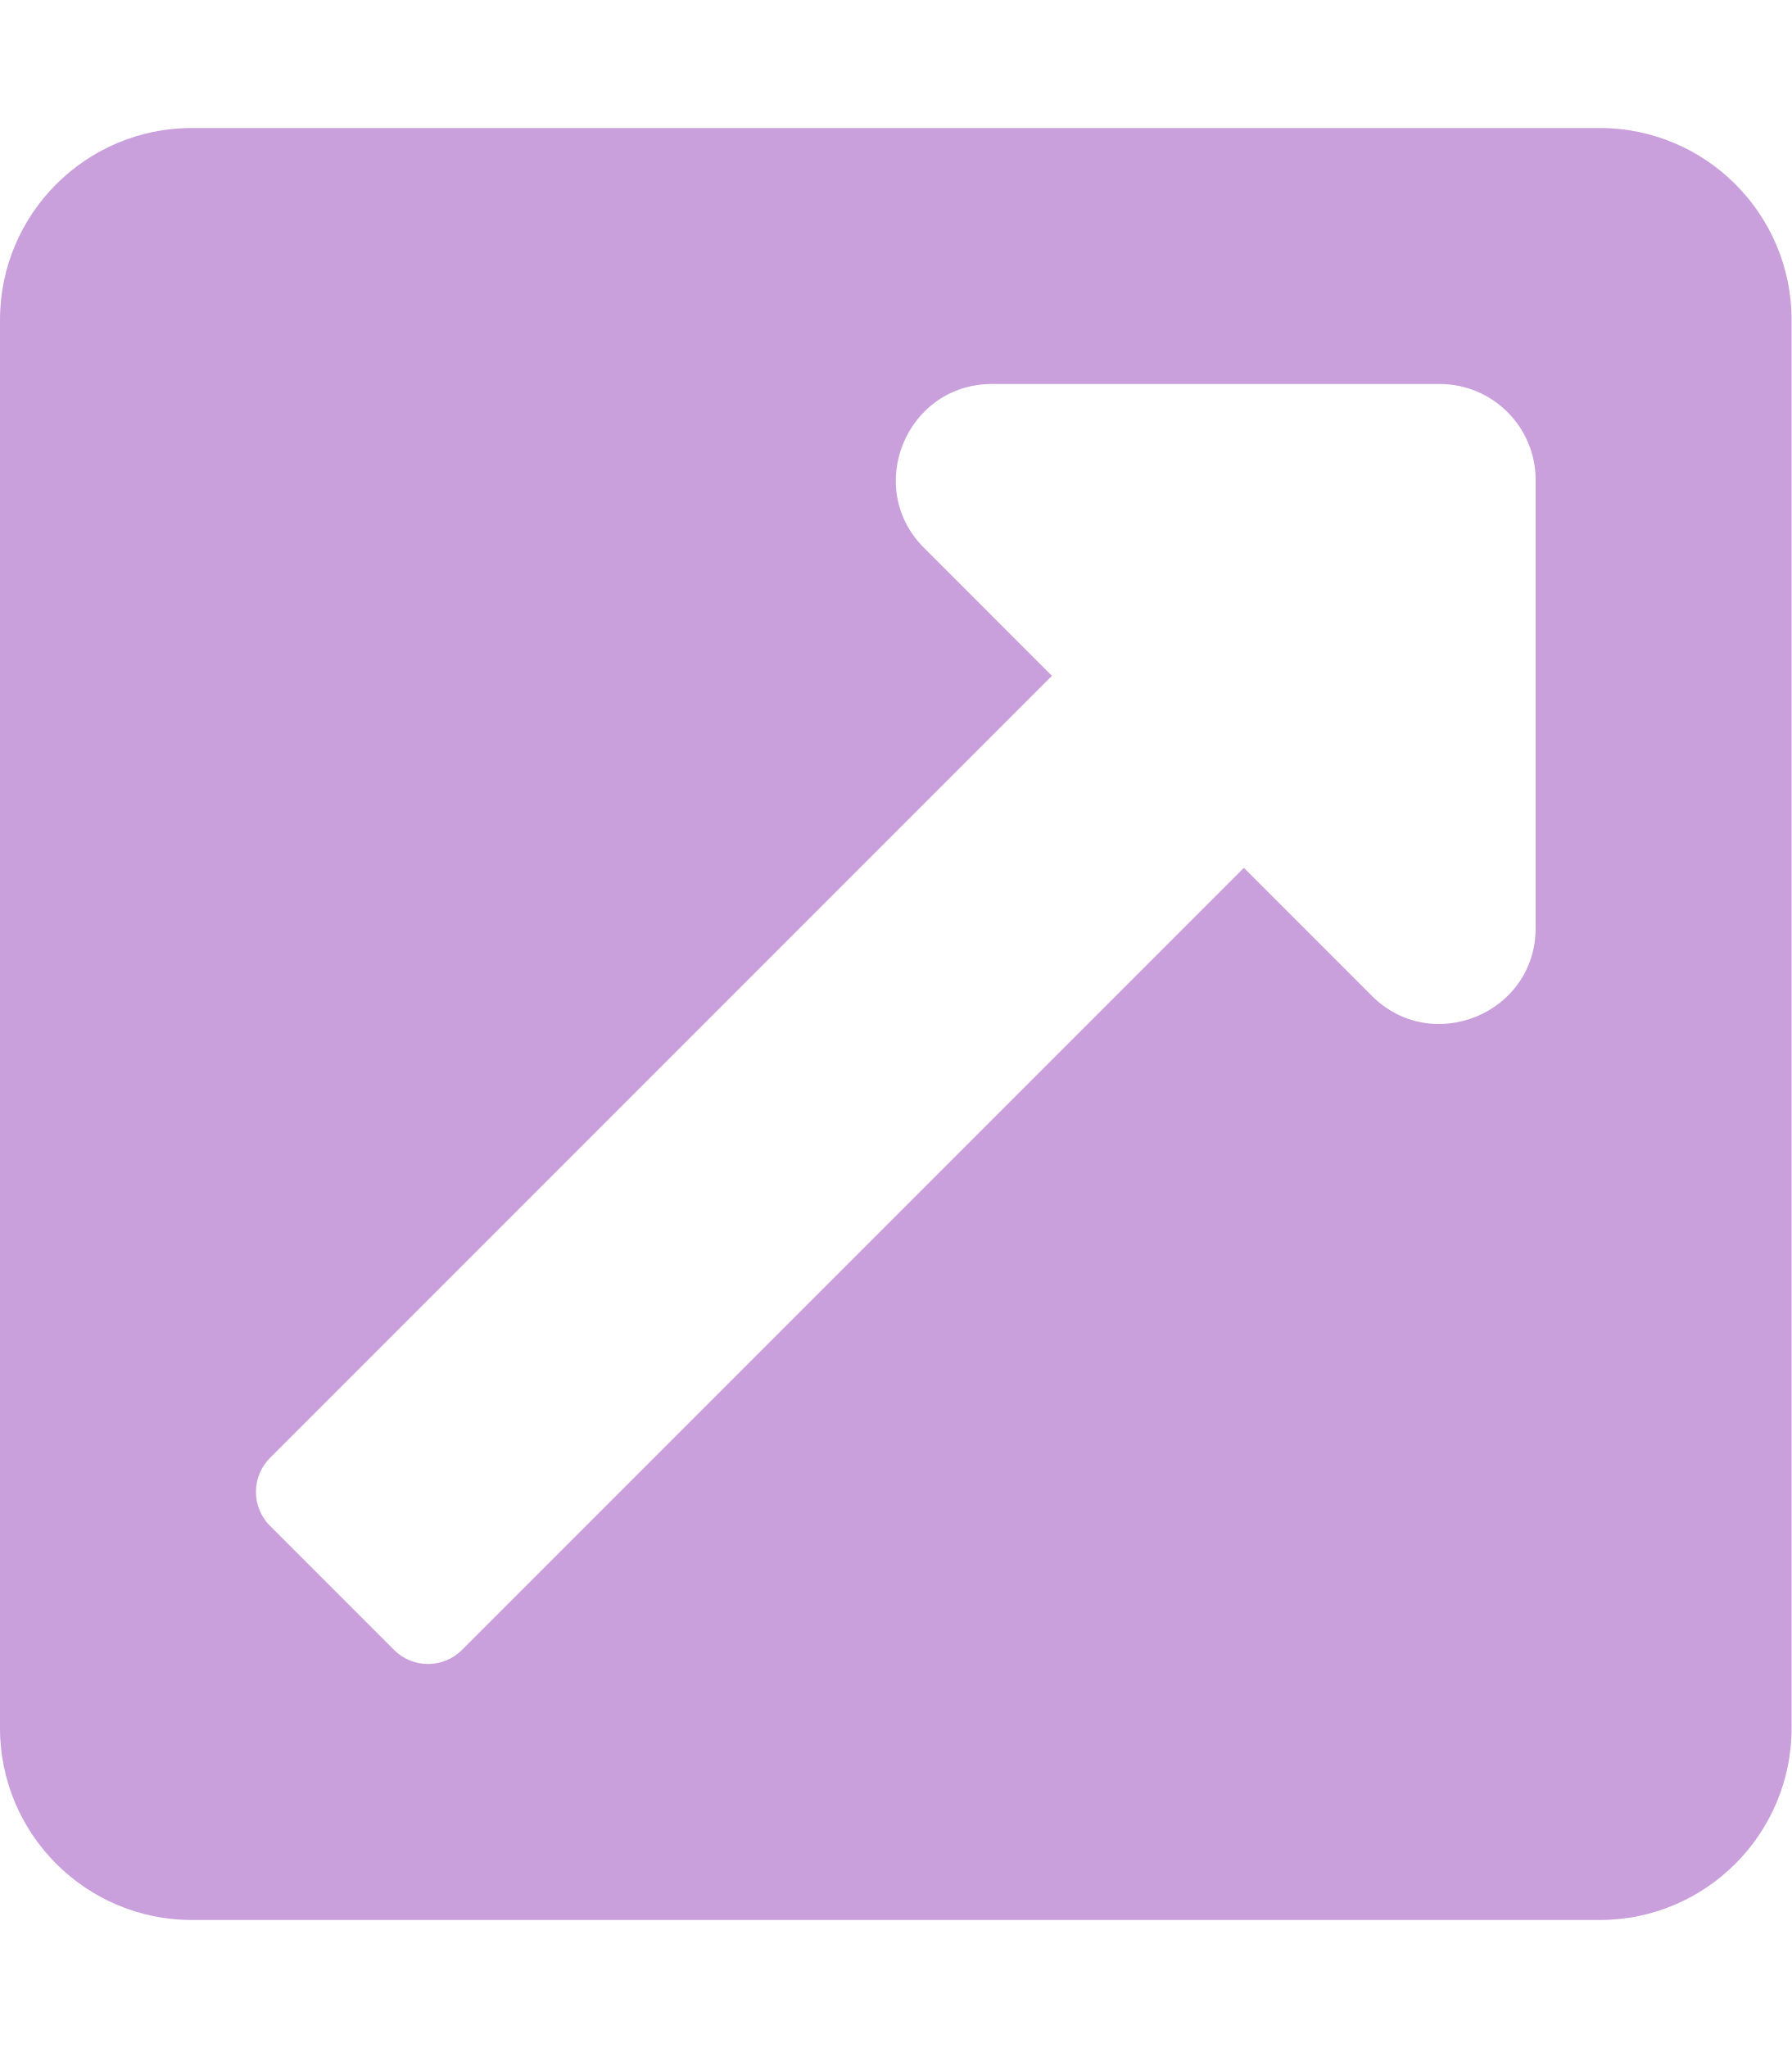
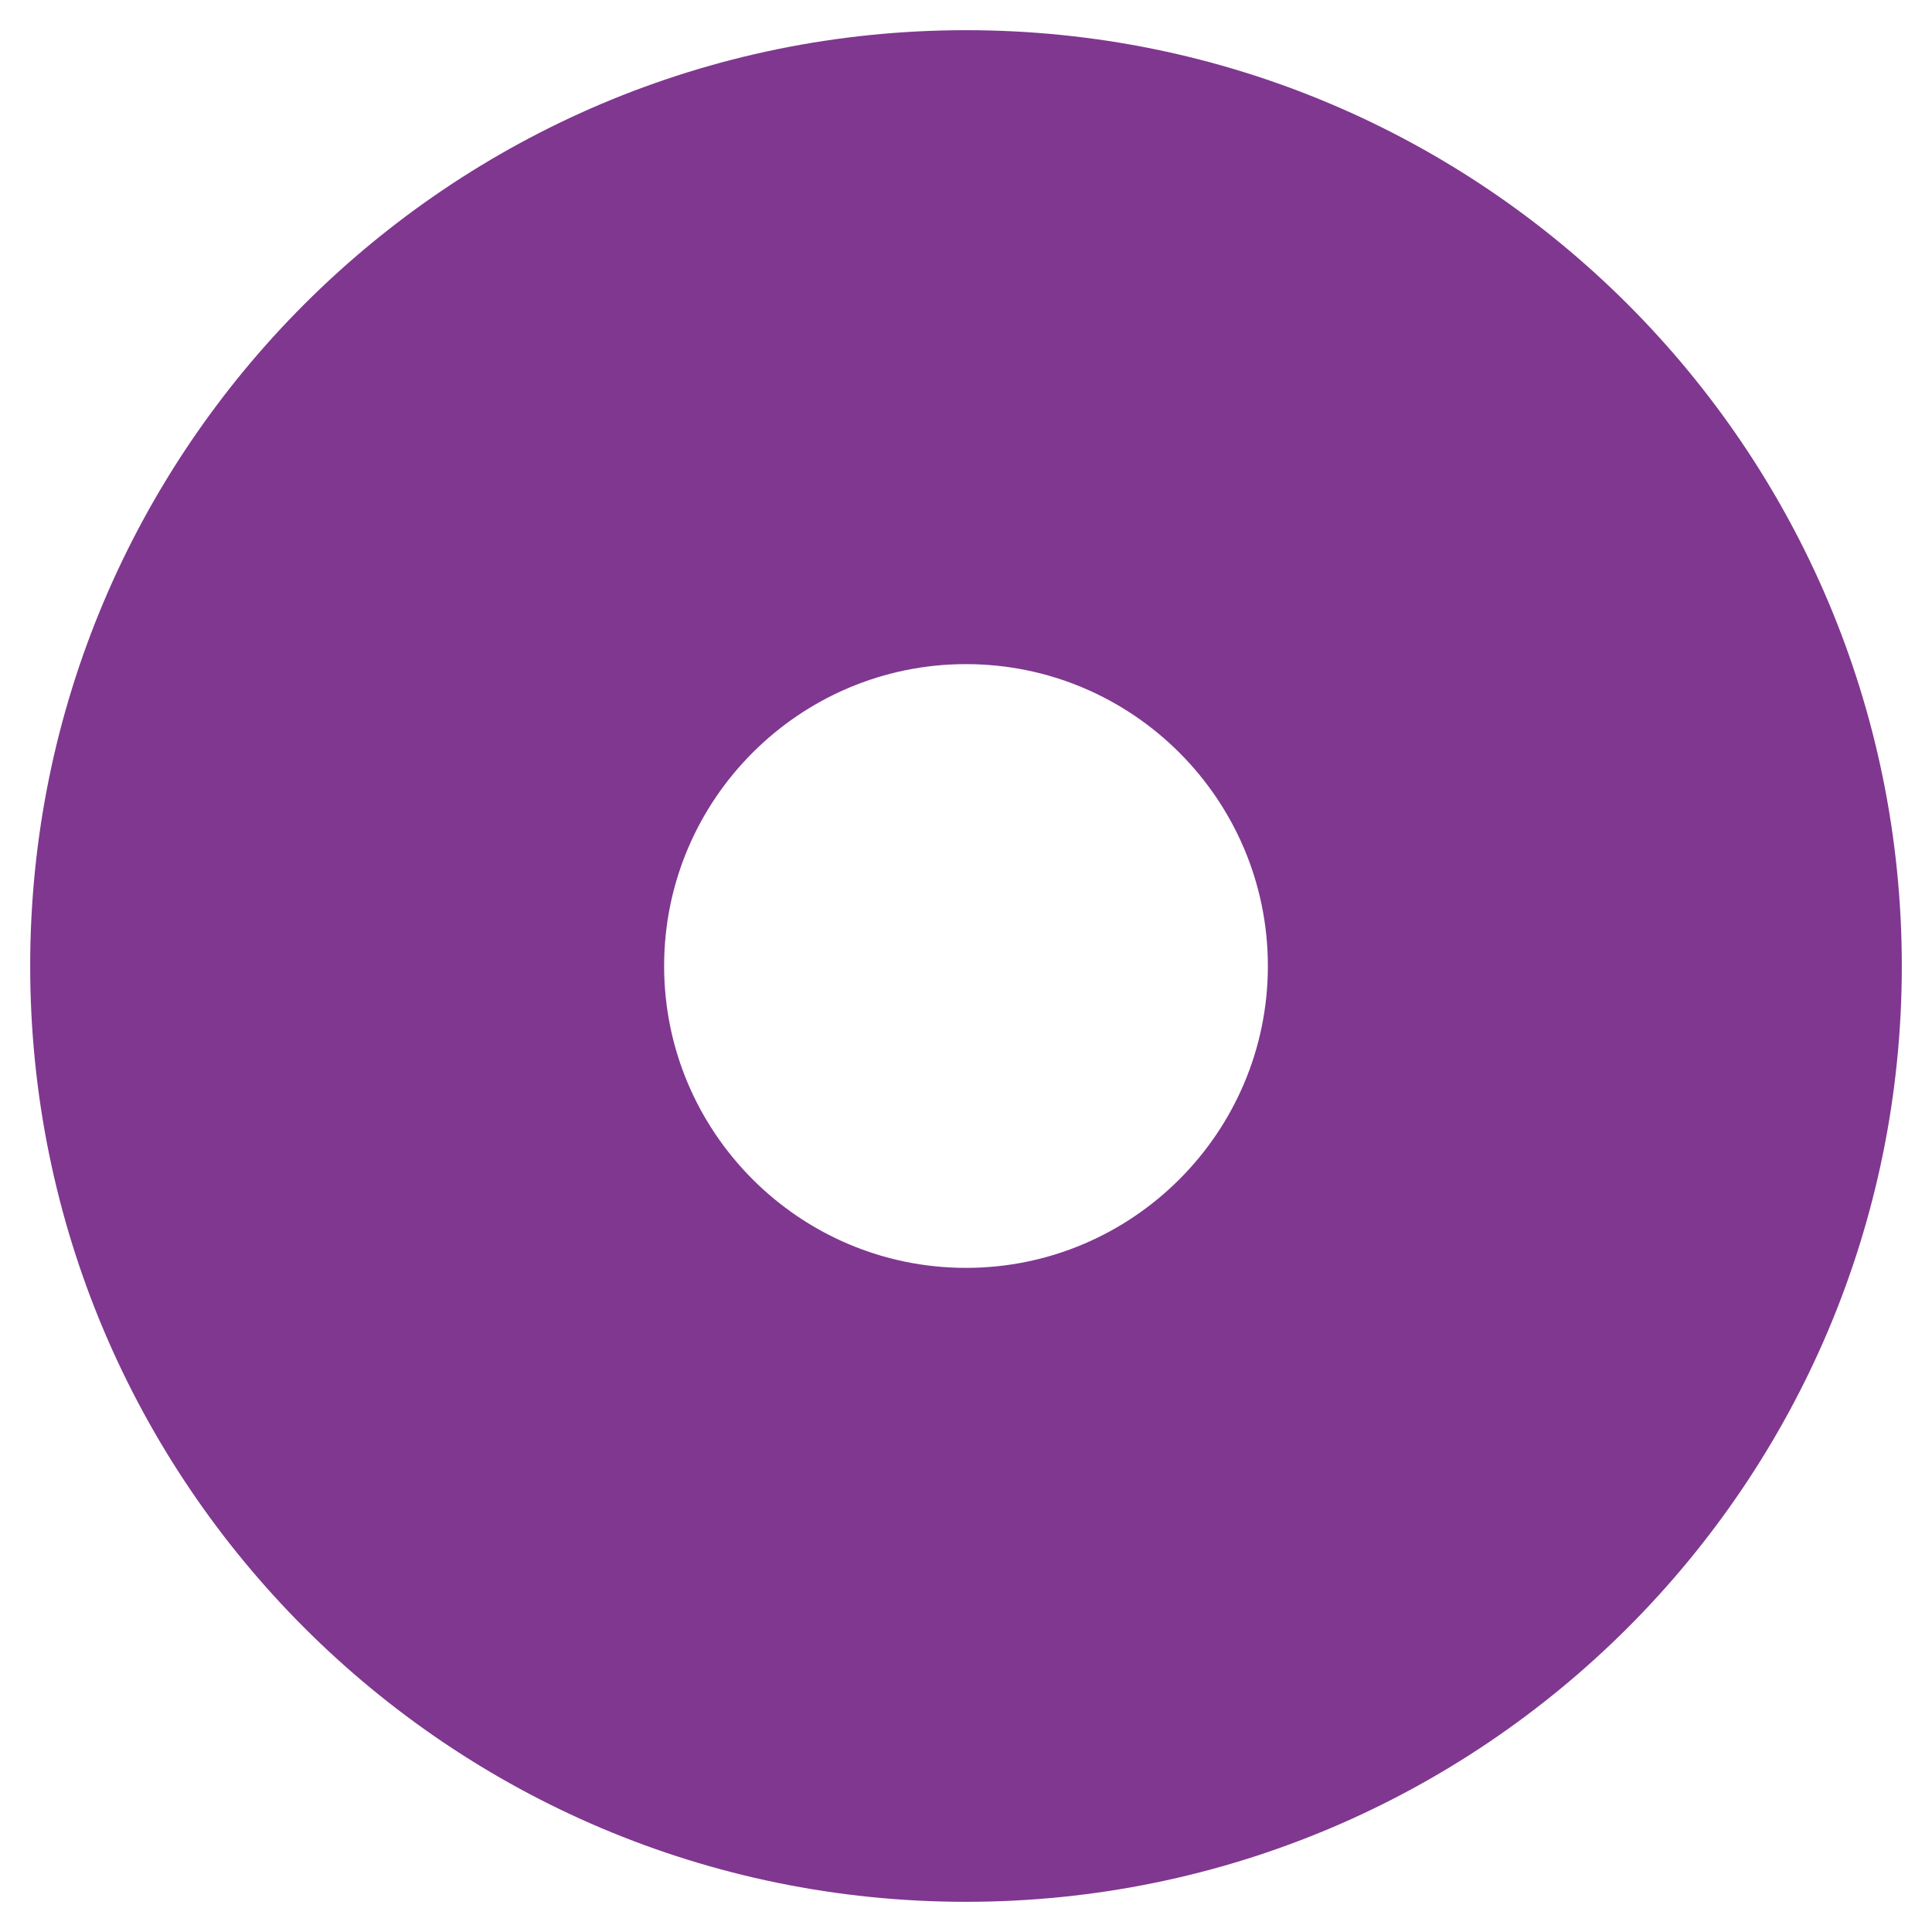
- <svg xmlns="http://www.w3.org/2000/svg" style="fill:#C9A0DC;" viewBox="0 0 448 512">
-   <path d="M448 80v352c0 26.51-21.49 48-48 48H48c-26.51 0-48-21.49-48-48V80c0-26.51 21.49-48 48-48h352c26.51 0 48 21.49 48 48zm-88 16H248.029c-21.313 0-32.08 25.861-16.971 40.971l31.984 31.987L67.515 364.485c-4.686 4.686-4.686 12.284 0 16.971l31.029 31.029c4.687 4.686 12.285 4.686 16.971 0l195.526-195.526 31.988 31.991C358.058 263.977 384 253.425 384 231.979V120c0-13.255-10.745-24-24-24z" />
+ <svg xmlns="http://www.w3.org/2000/svg" style="fill:#803790;" viewBox="0 0 512 512">
+   <path d="M256 8C119.033 8 8 119.033 8 256s111.033 248 248 248 248-111.033 248-248S392.967 8 256 8zm80 248c0 44.112-35.888 80-80 80s-80-35.888-80-80 35.888-80 80-80 80 35.888 80 80z" />
</svg>
